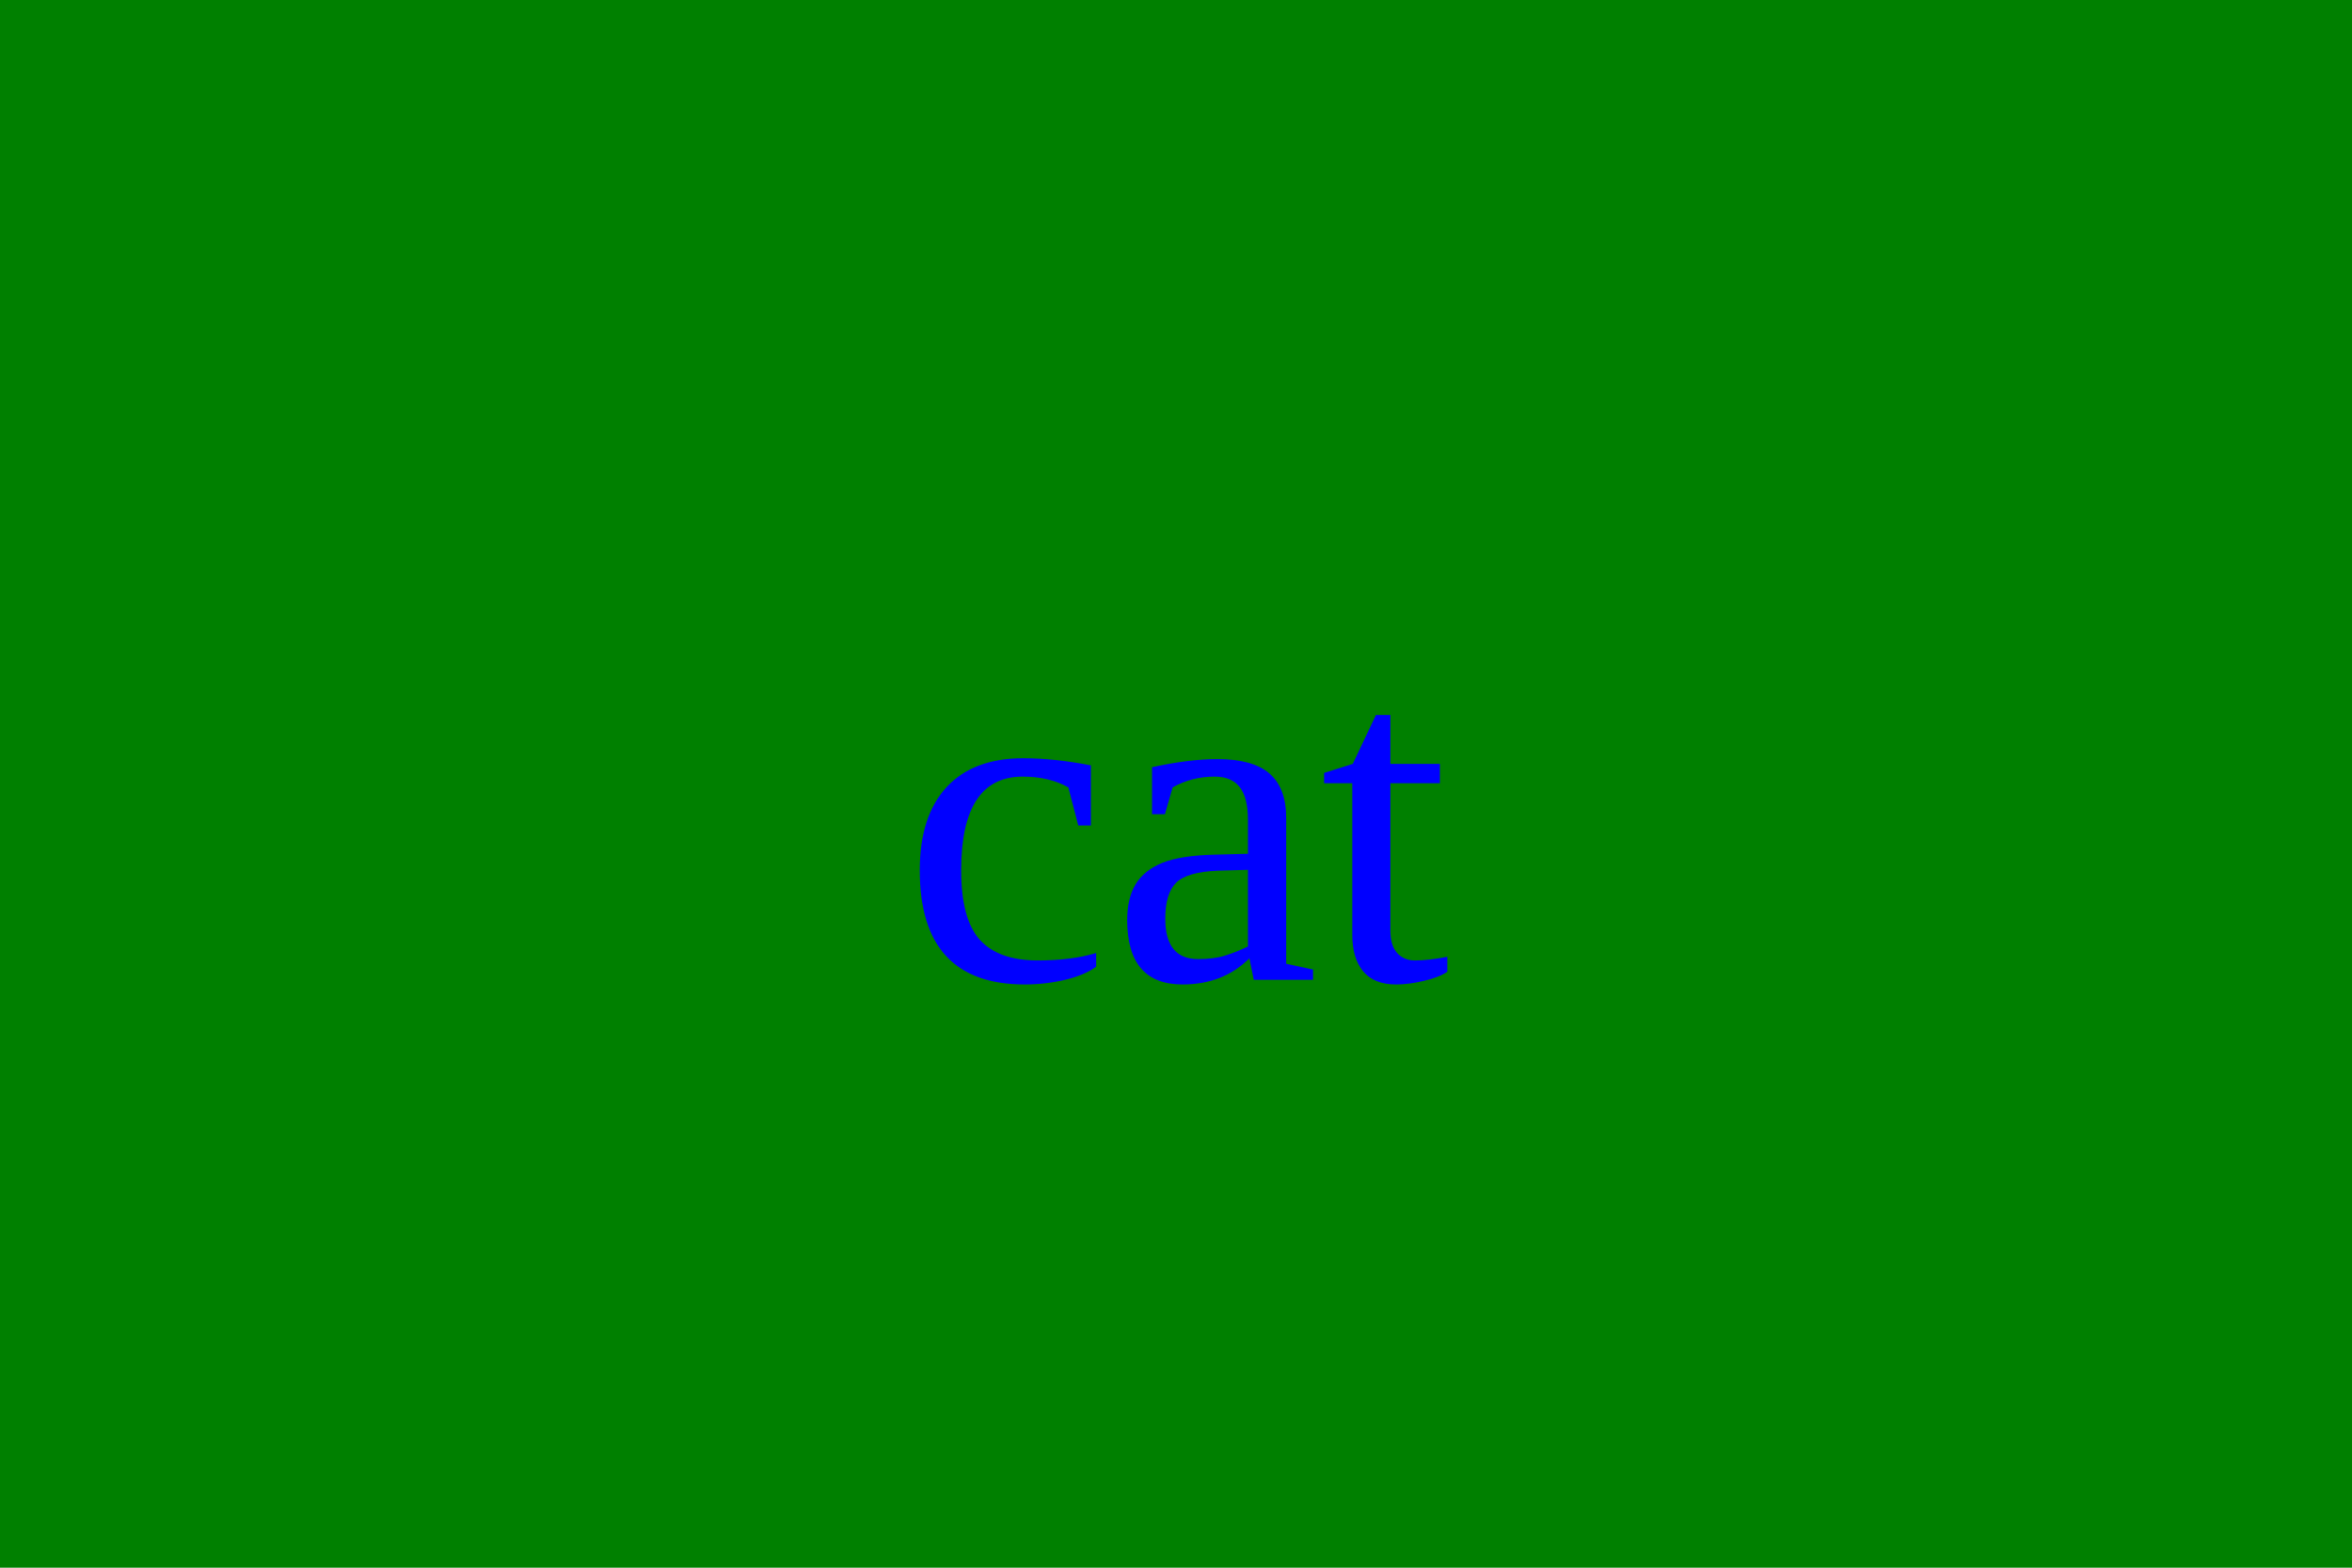
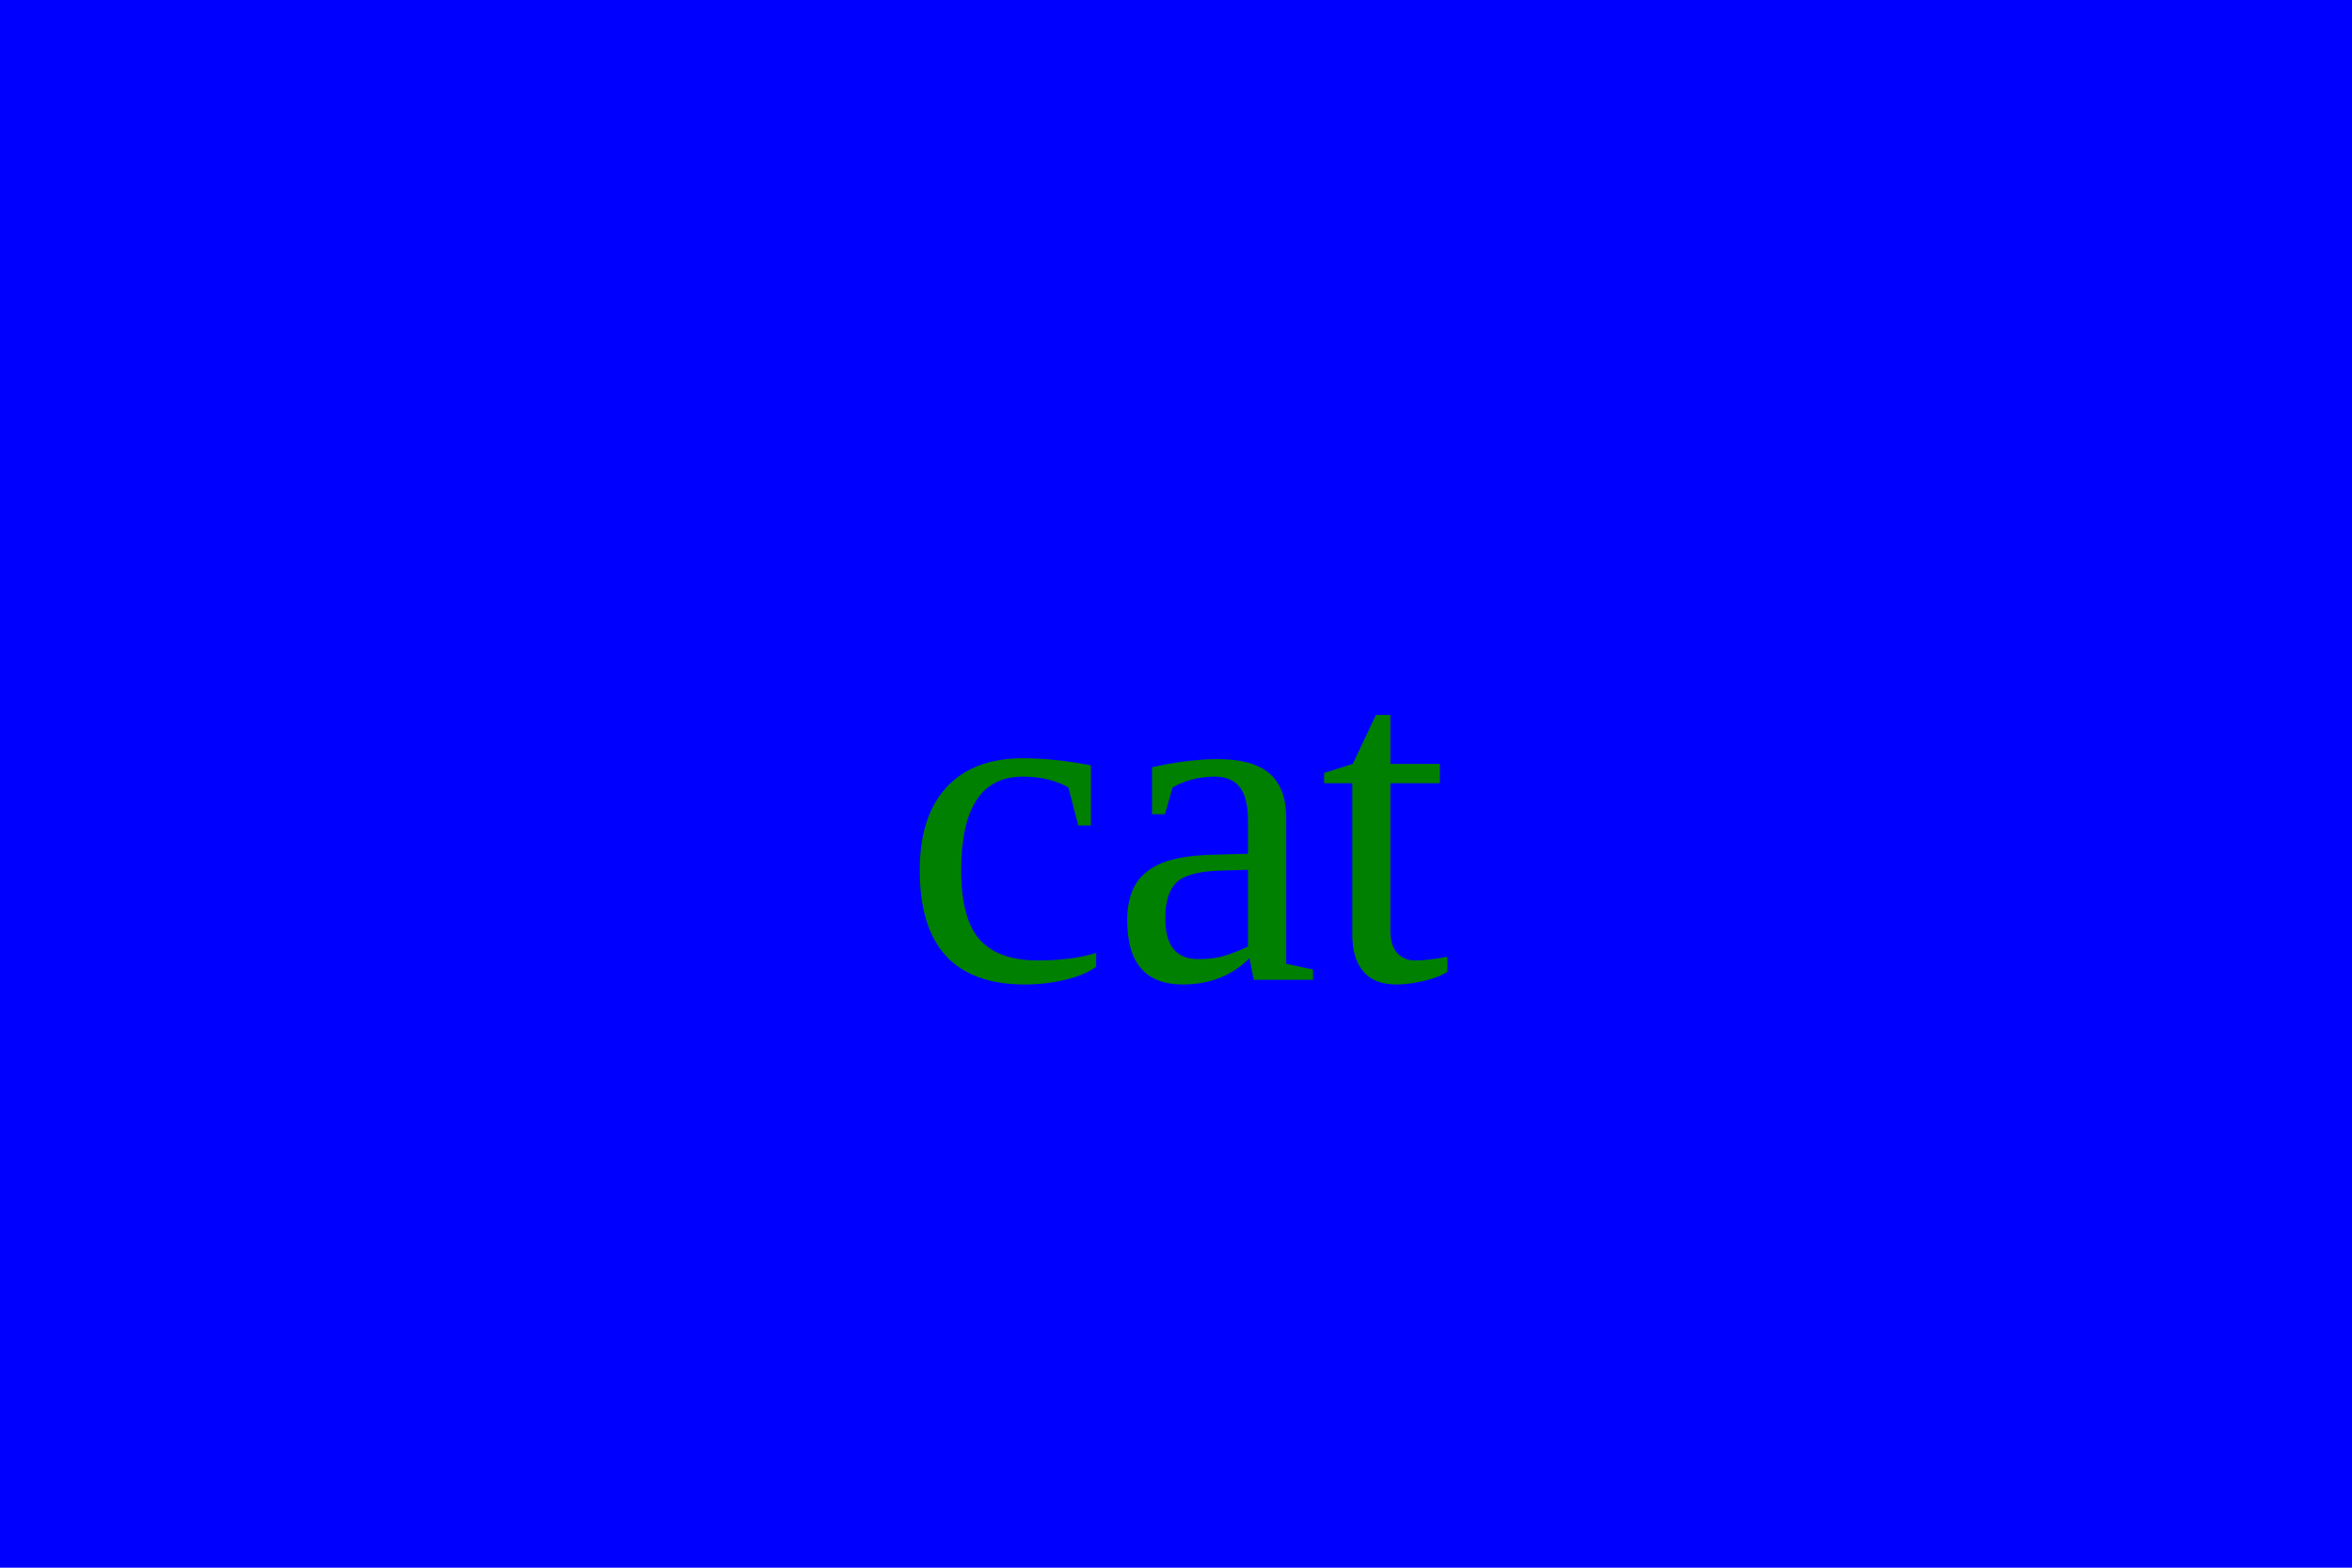
<svg xmlns="http://www.w3.org/2000/svg" version="1.1" width="300" height="200">
-   <rect width="100%" height="100%" fill="green" />
-   <text x="150" y="125" font-size="60" text-anchor="middle" fill="blue">cat</text>
+   <rect width="100%" height="100%" fill="blue" />
+   <text x="150" y="125" font-size="60" text-anchor="middle" fill="green">cat</text>
</svg>
